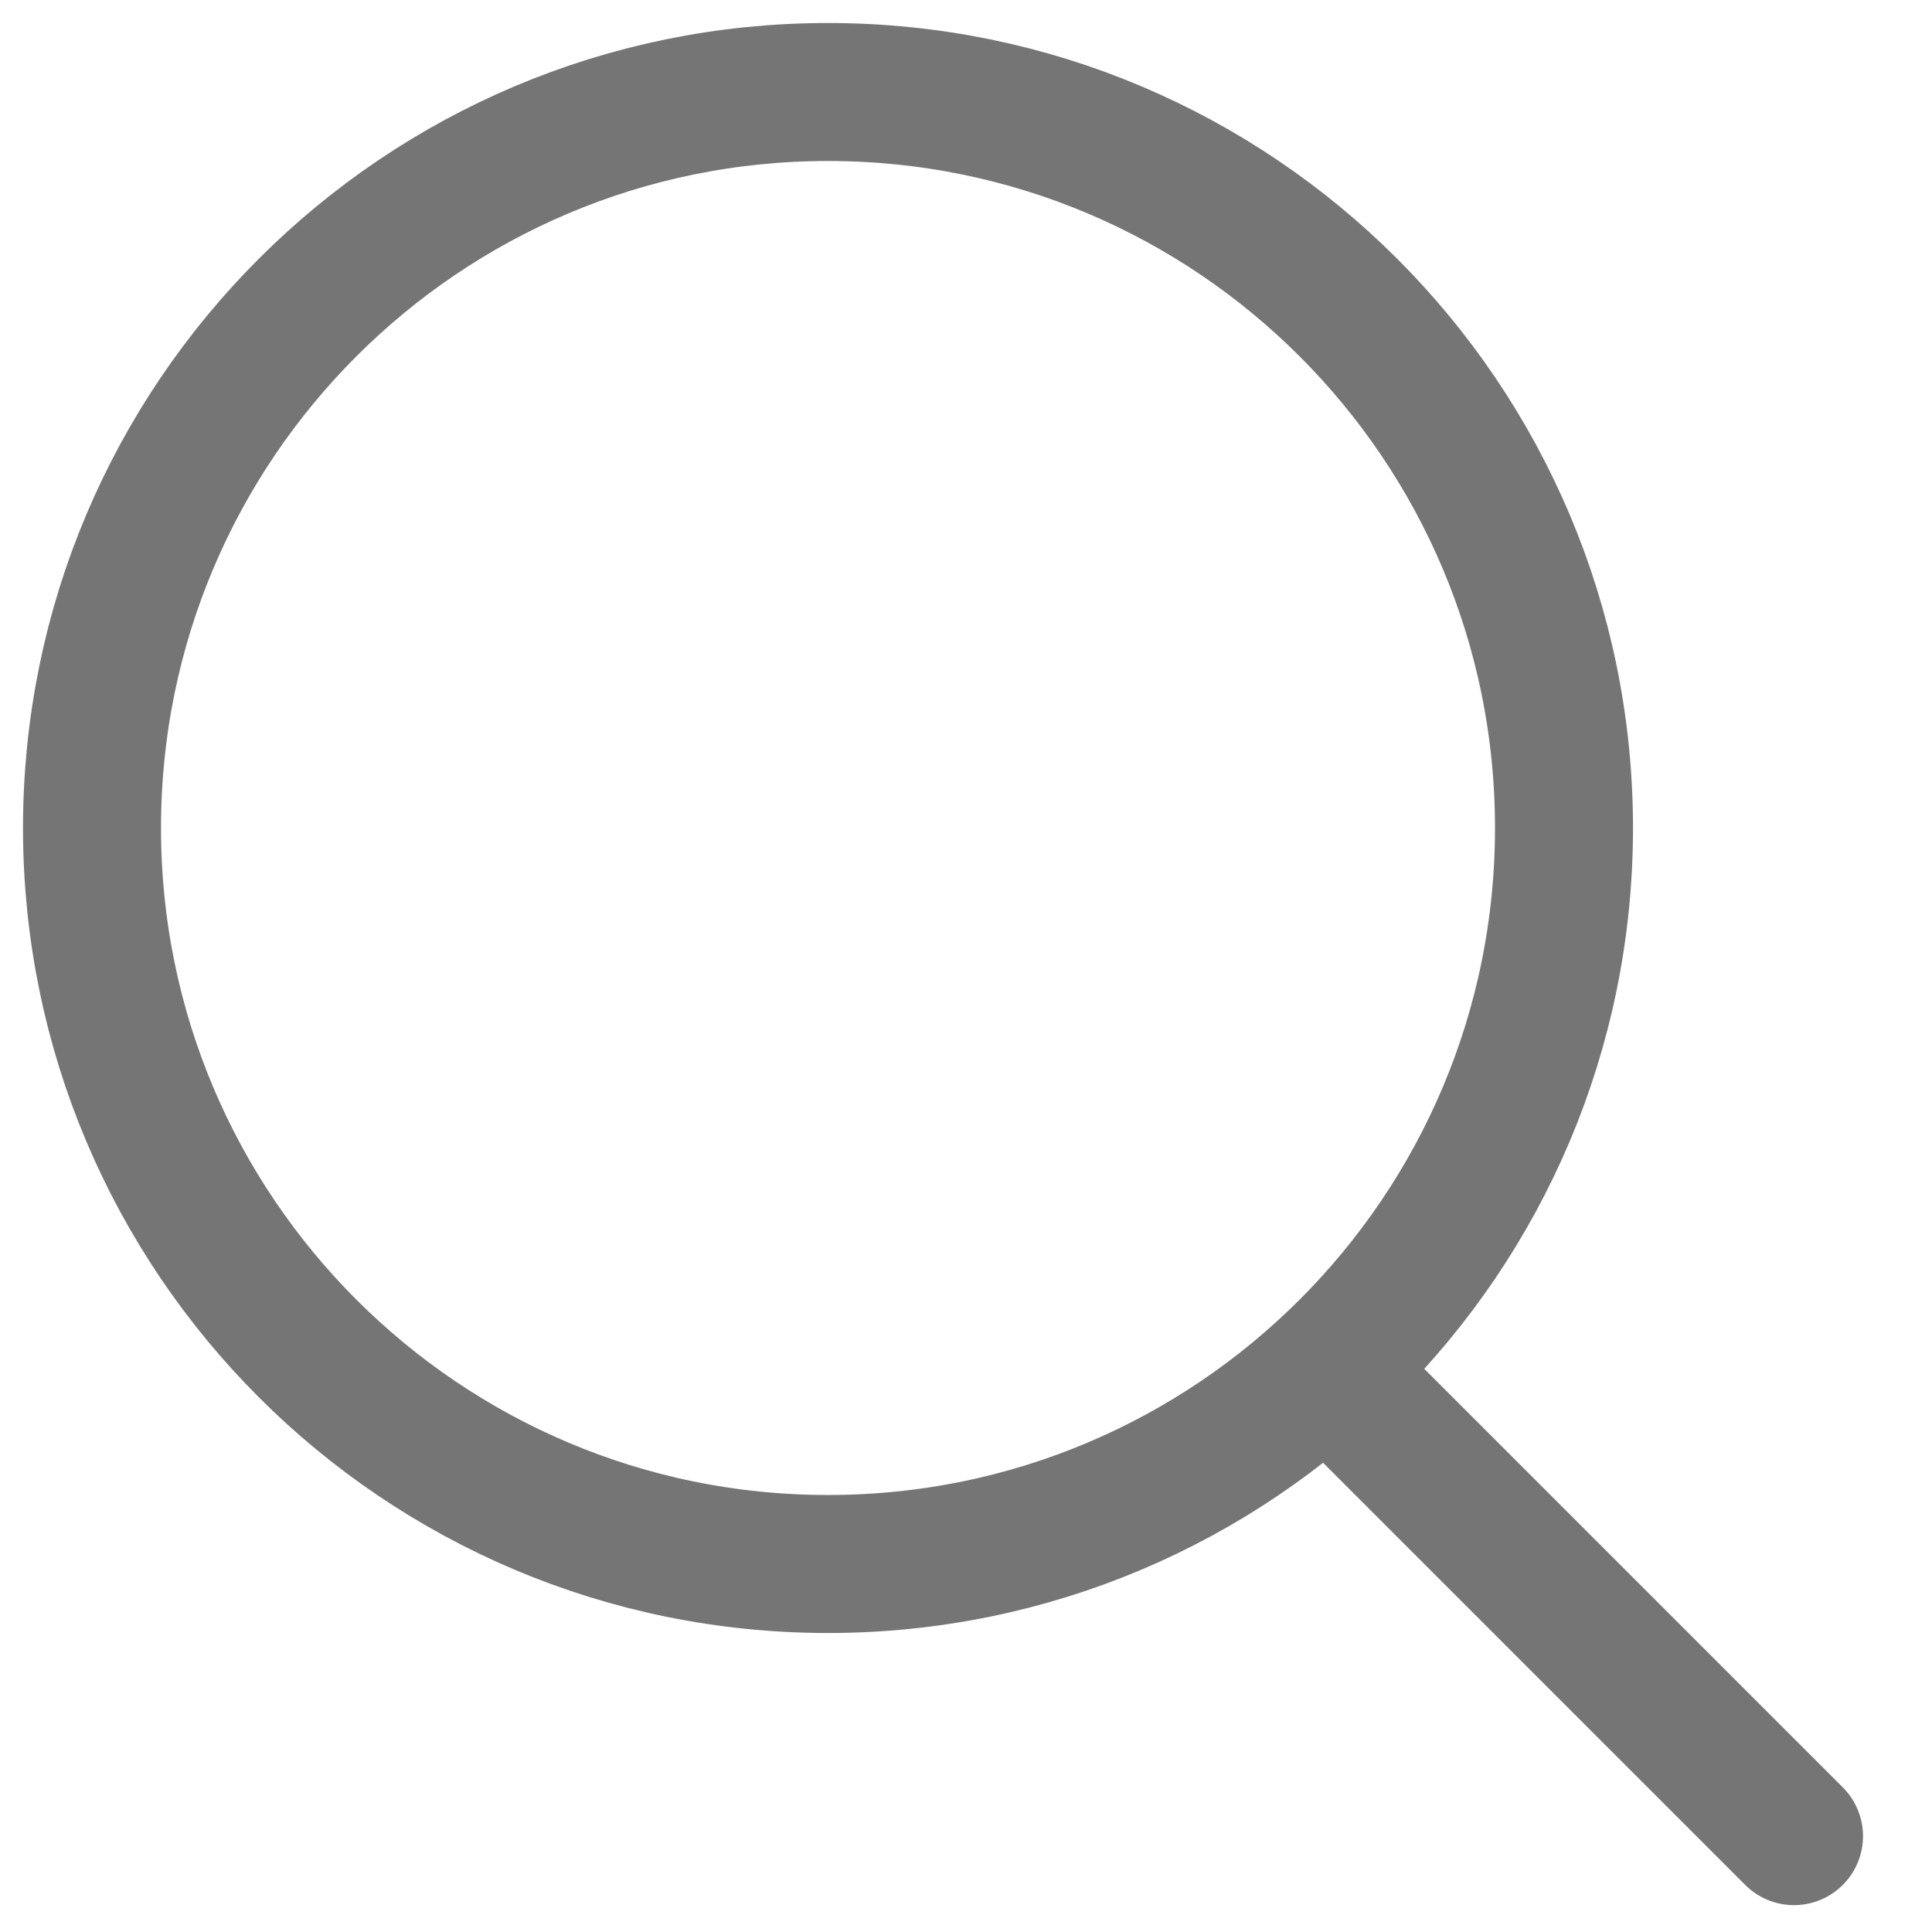
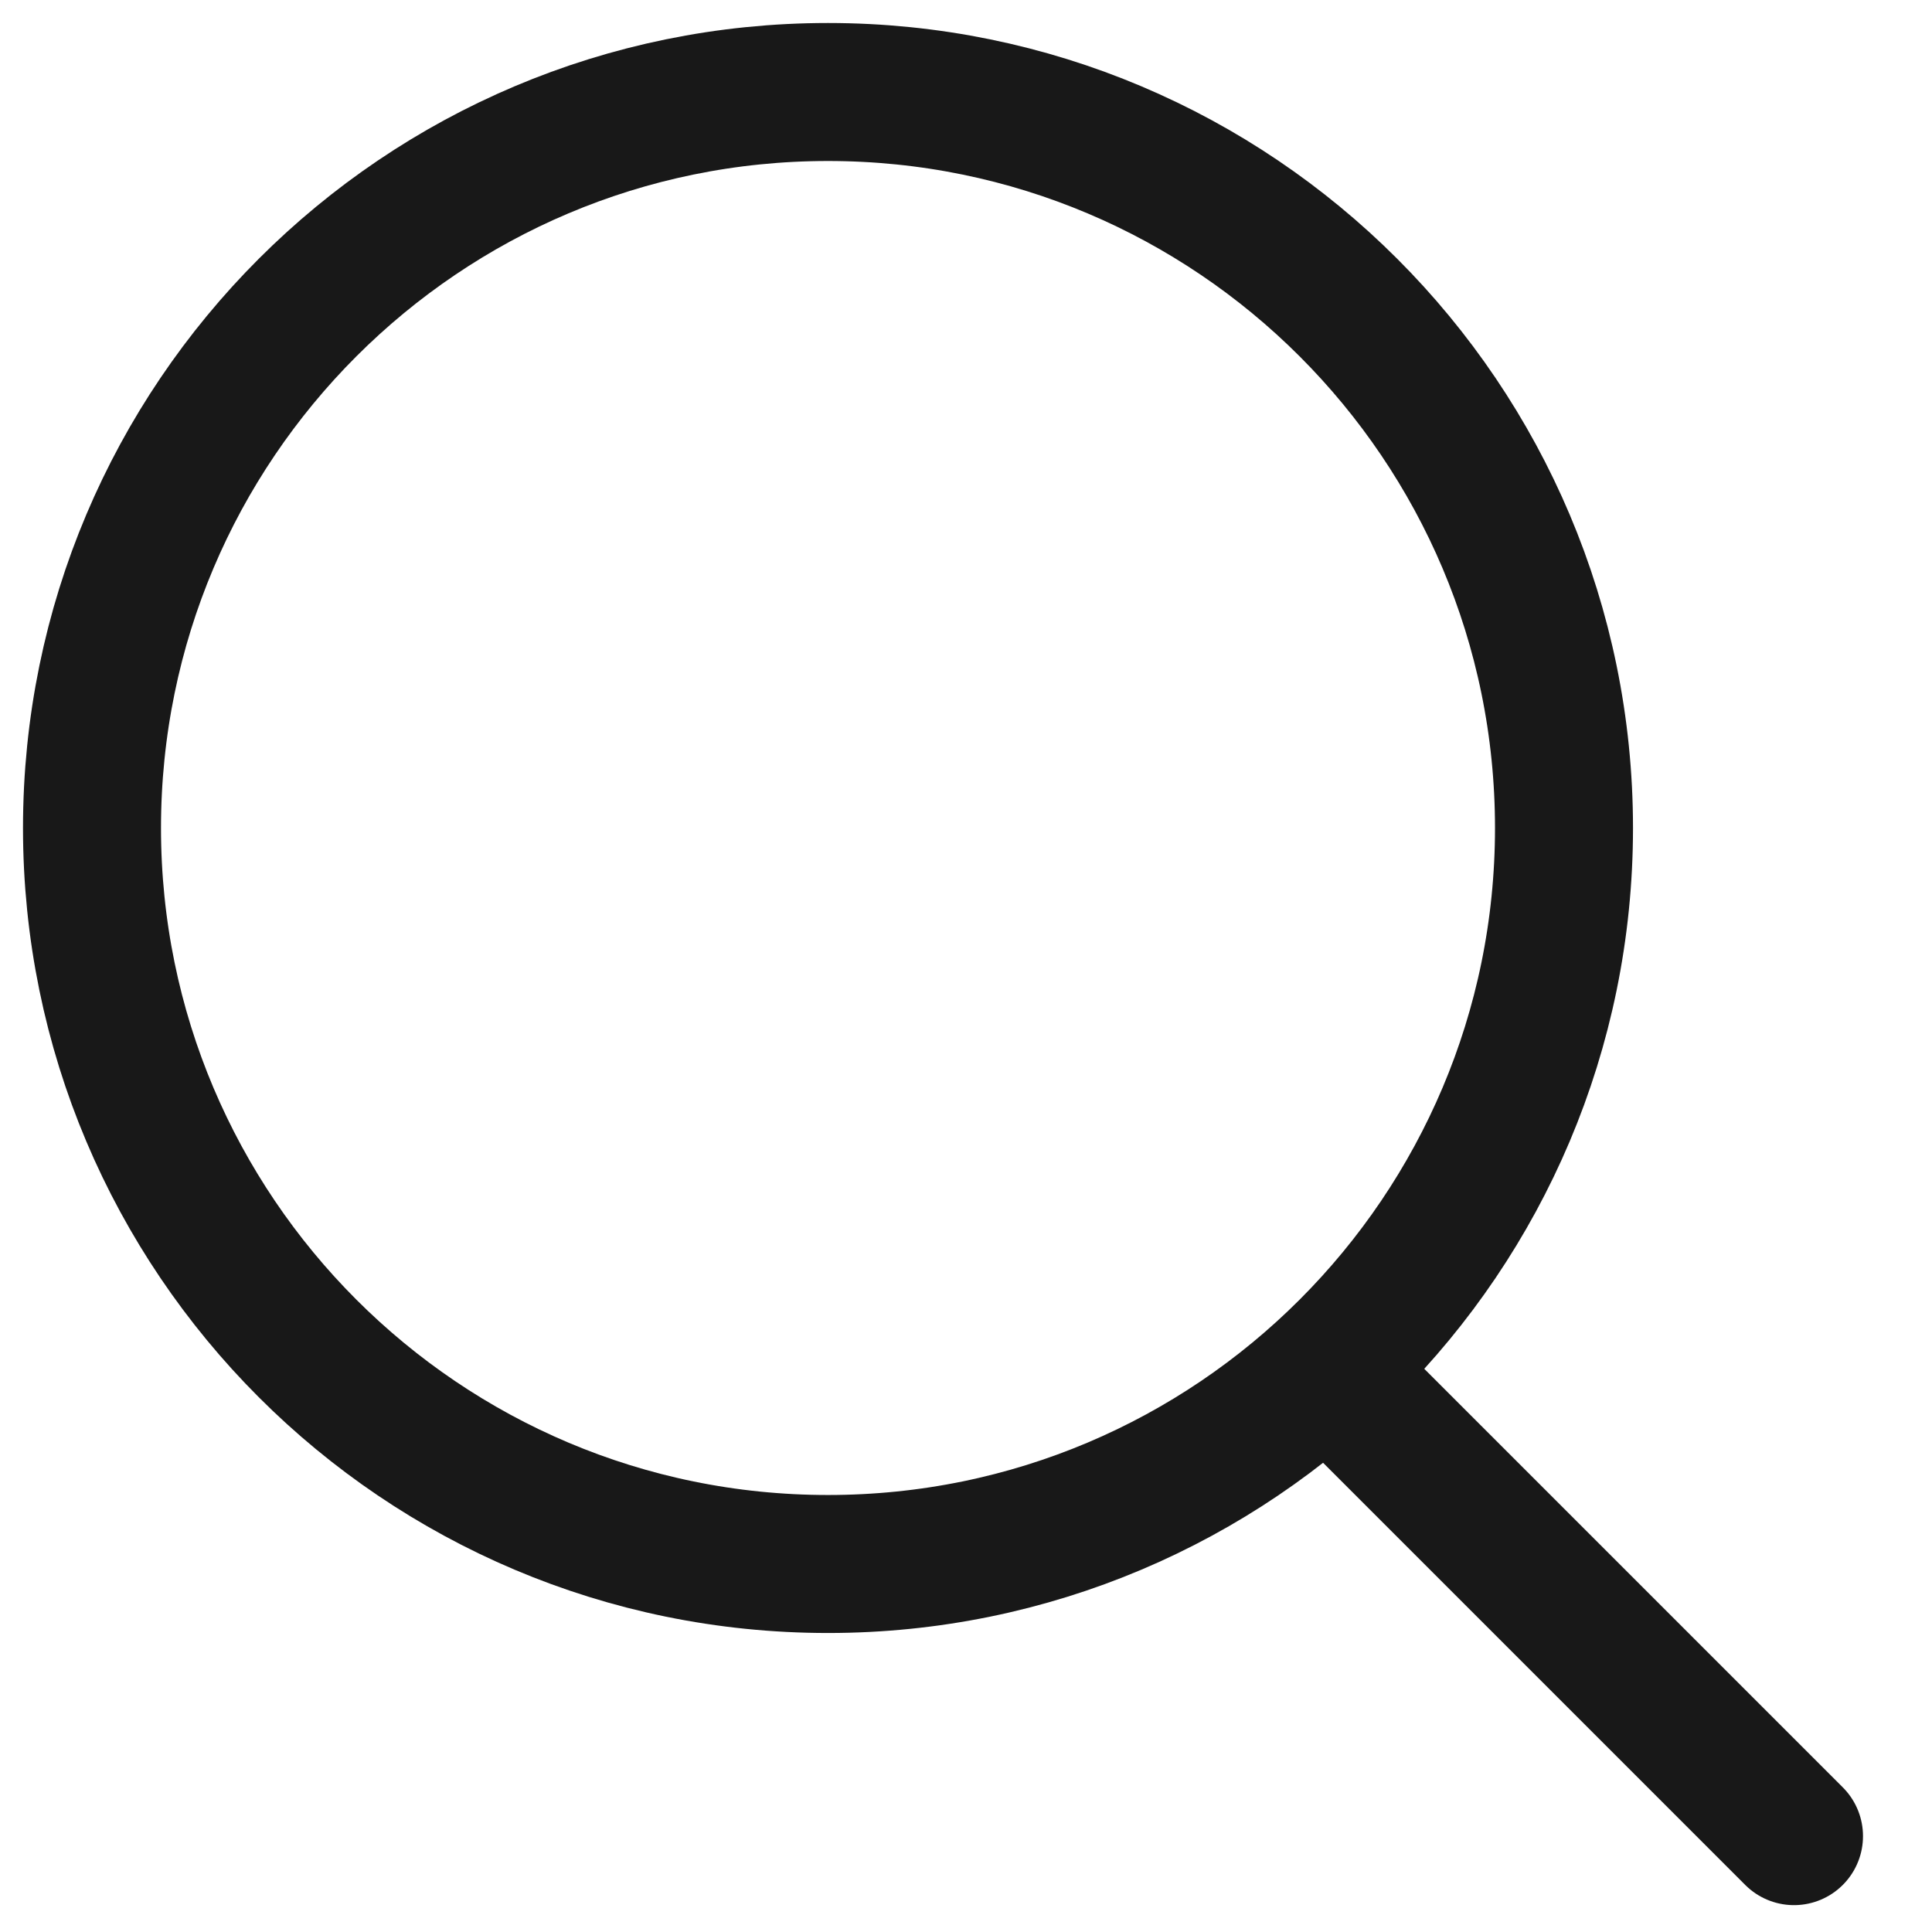
<svg xmlns="http://www.w3.org/2000/svg" width="21" height="21" viewBox="0 0 21 21" fill="none">
  <g id="Search">
-     <circle id="Ellipse" cx="9" cy="9" r="8" stroke="#757575" stroke-width="1.5" stroke-linecap="round" stroke-linejoin="round" />
-     <path id="Line" d="M14.5 14.958L19.5 19.958" stroke="#757575" stroke-width="1.5" stroke-linecap="round" stroke-linejoin="round" />
+     <circle id="Ellipse" cx="9" cy="9" r="8" stroke="#181818" stroke-width="1.5" stroke-linecap="round" stroke-linejoin="round" />
+     <path id="Line" d="M14.5 14.958L19.5 19.958" stroke="#181818" stroke-width="1.5" stroke-linecap="round" stroke-linejoin="round" />
  </g>
</svg>
